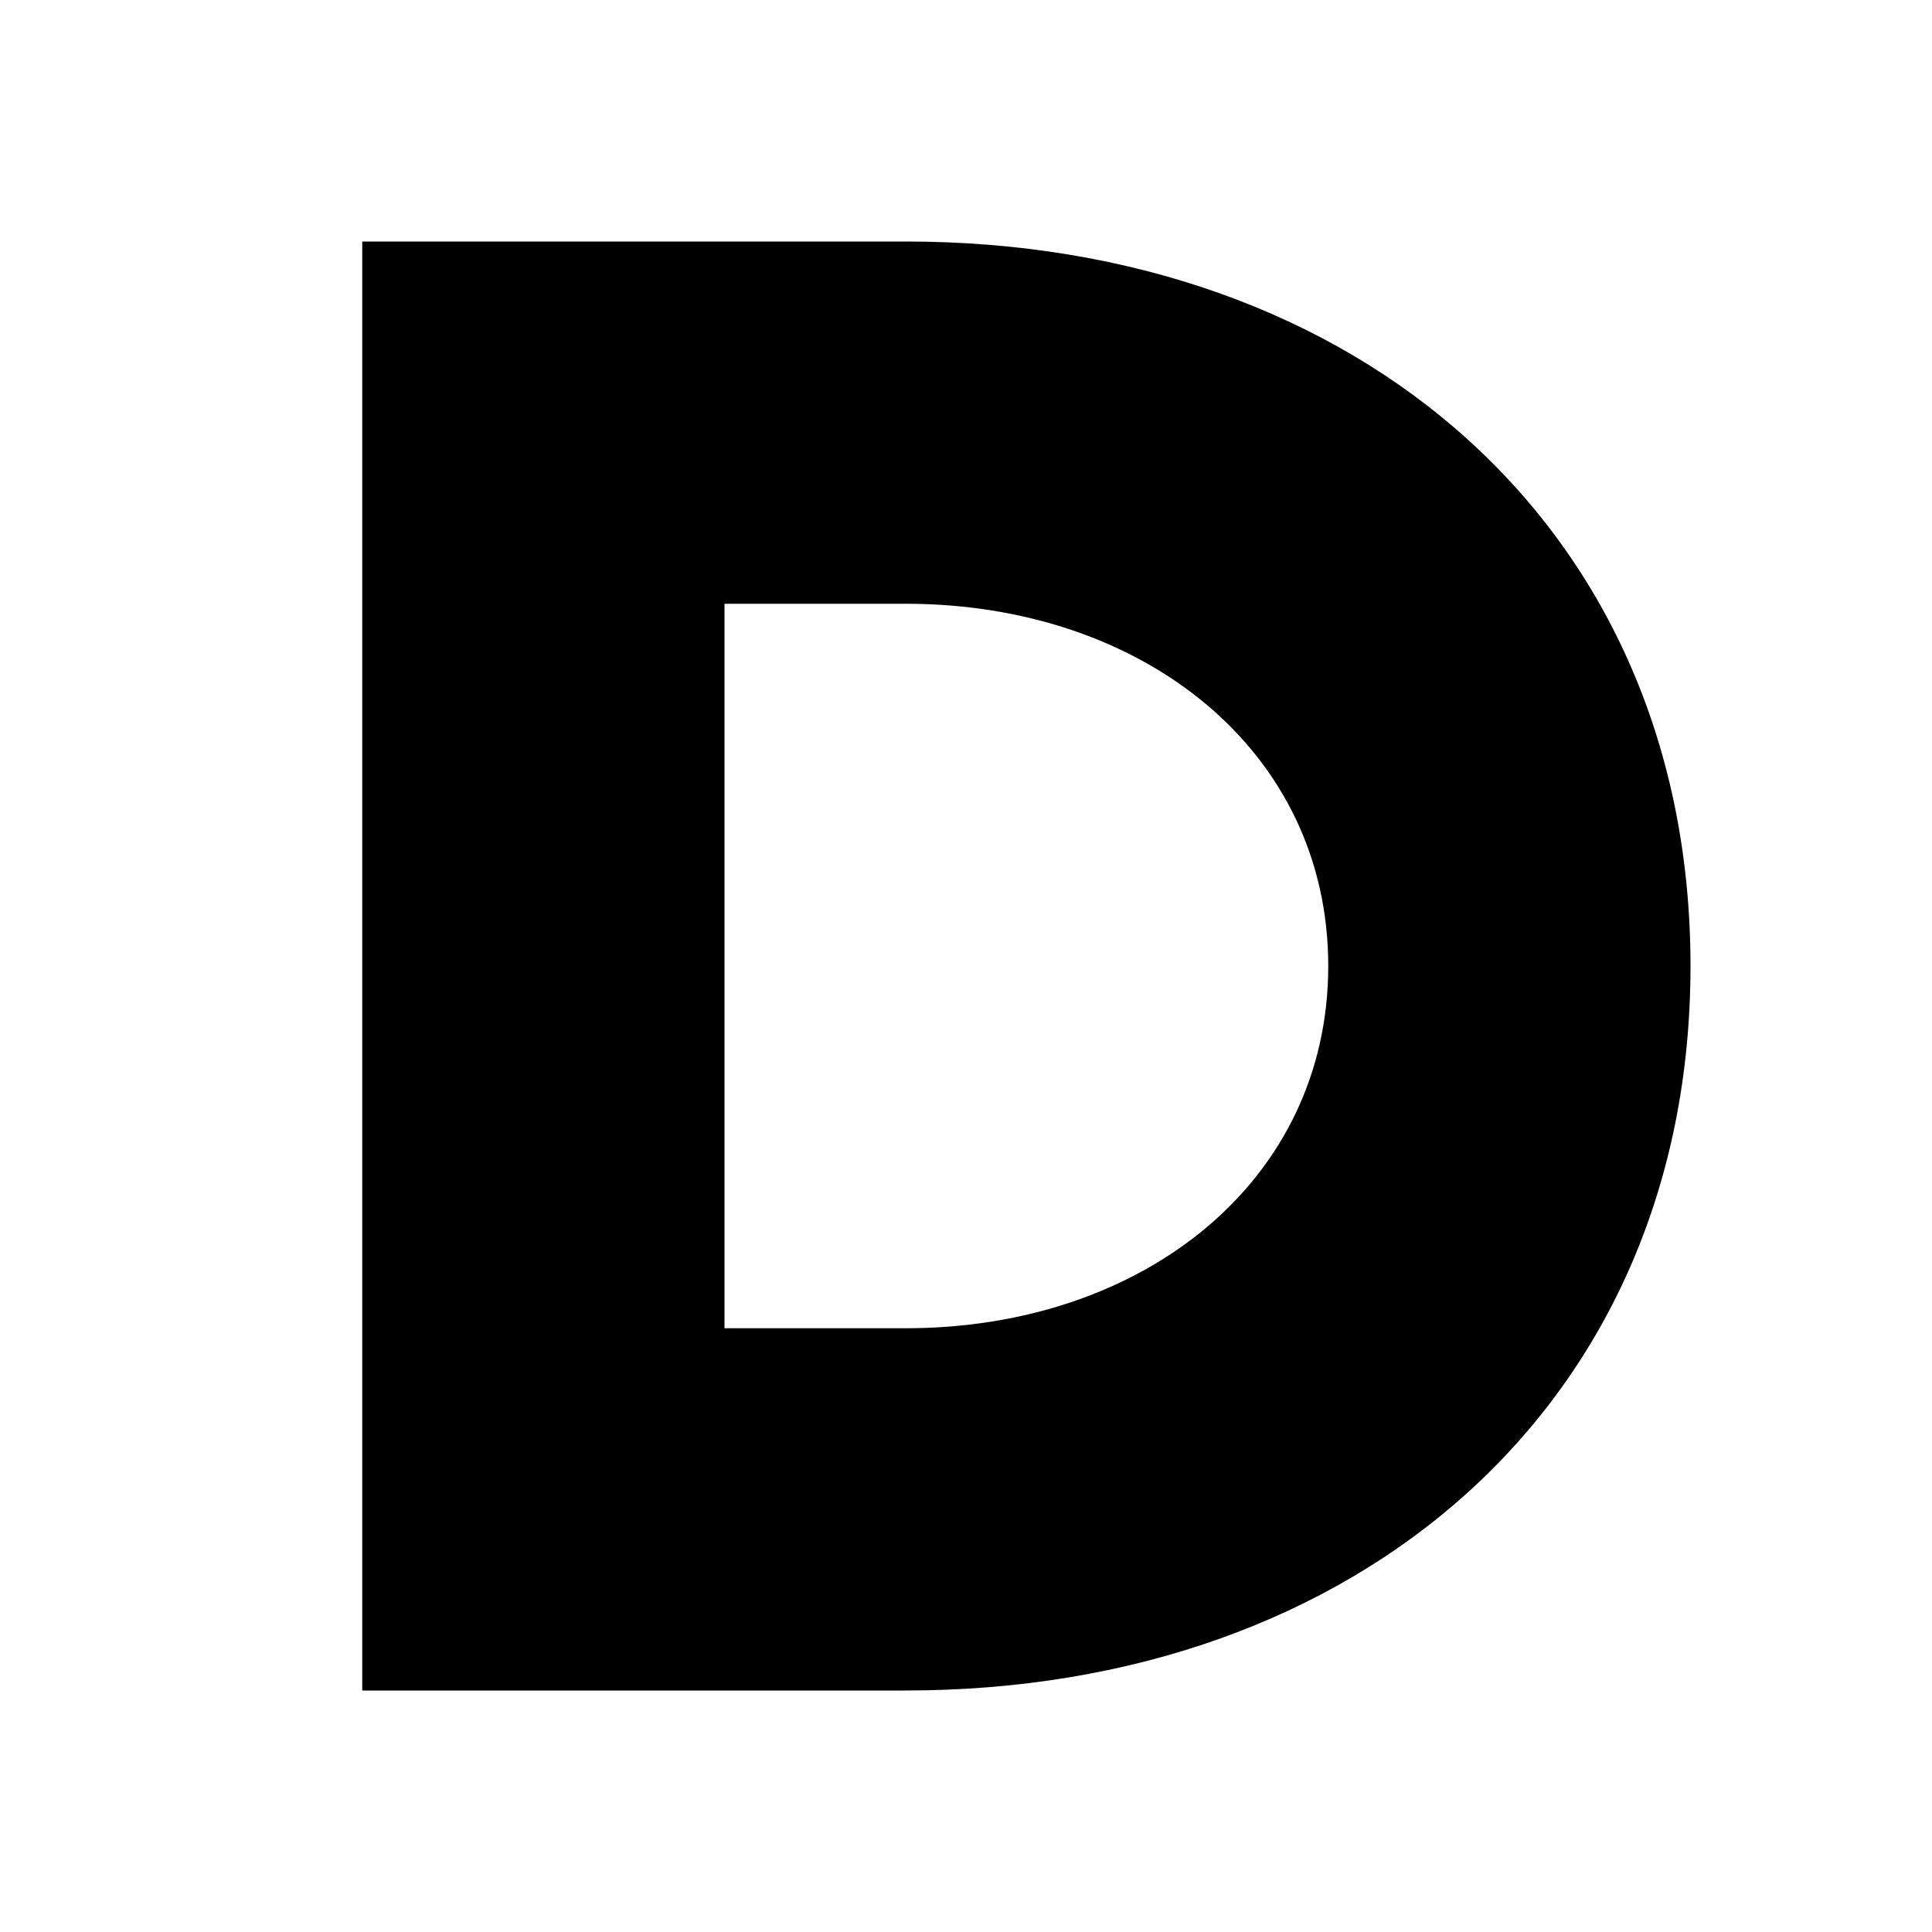
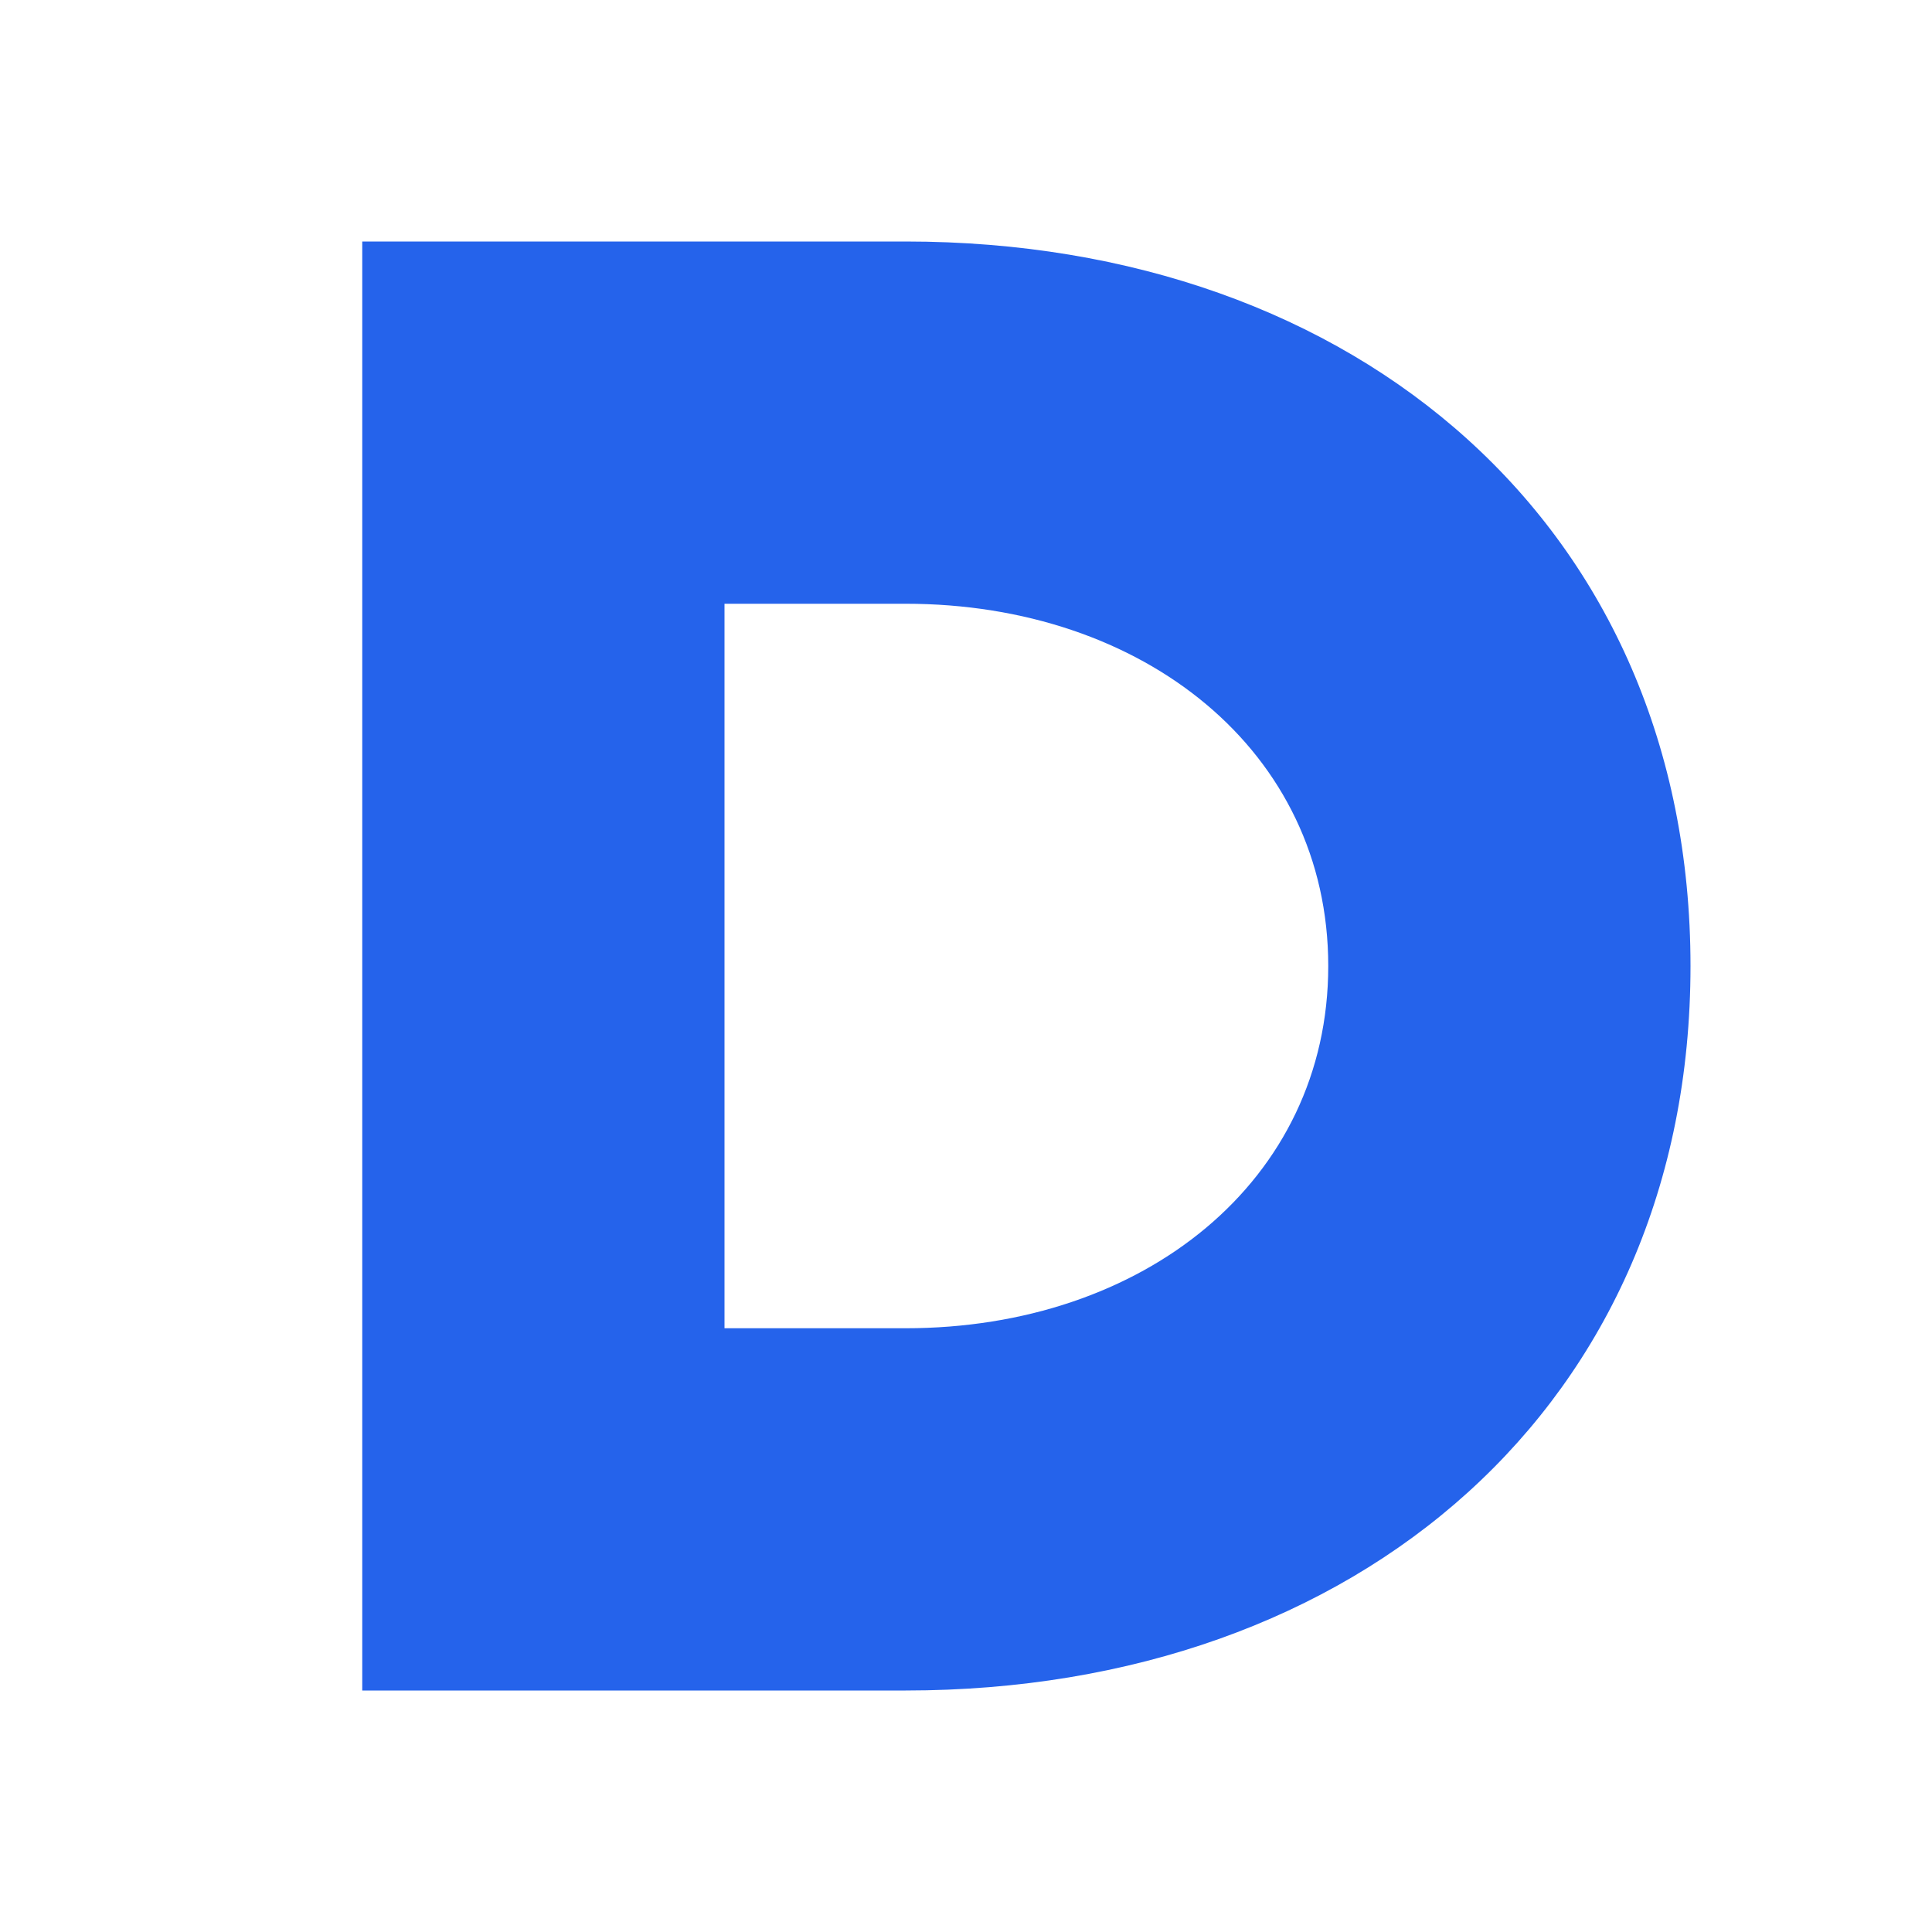
<svg xmlns="http://www.w3.org/2000/svg" viewBox="0 0 512 512">
-   <path fill="##2563EB" d="M96 64H240C360 64 448 140 448 256S360 448 240 448H96V64Z        M192 160V352H240C303 352 352 313 352 256S303 160 240 160H192Z" />
+   <path fill="#2563EB" d="M96 64H240C360 64 448 140 448 256S360 448 240 448H96V64Z        M192 160V352H240C303 352 352 313 352 256S303 160 240 160H192Z" />
</svg>
